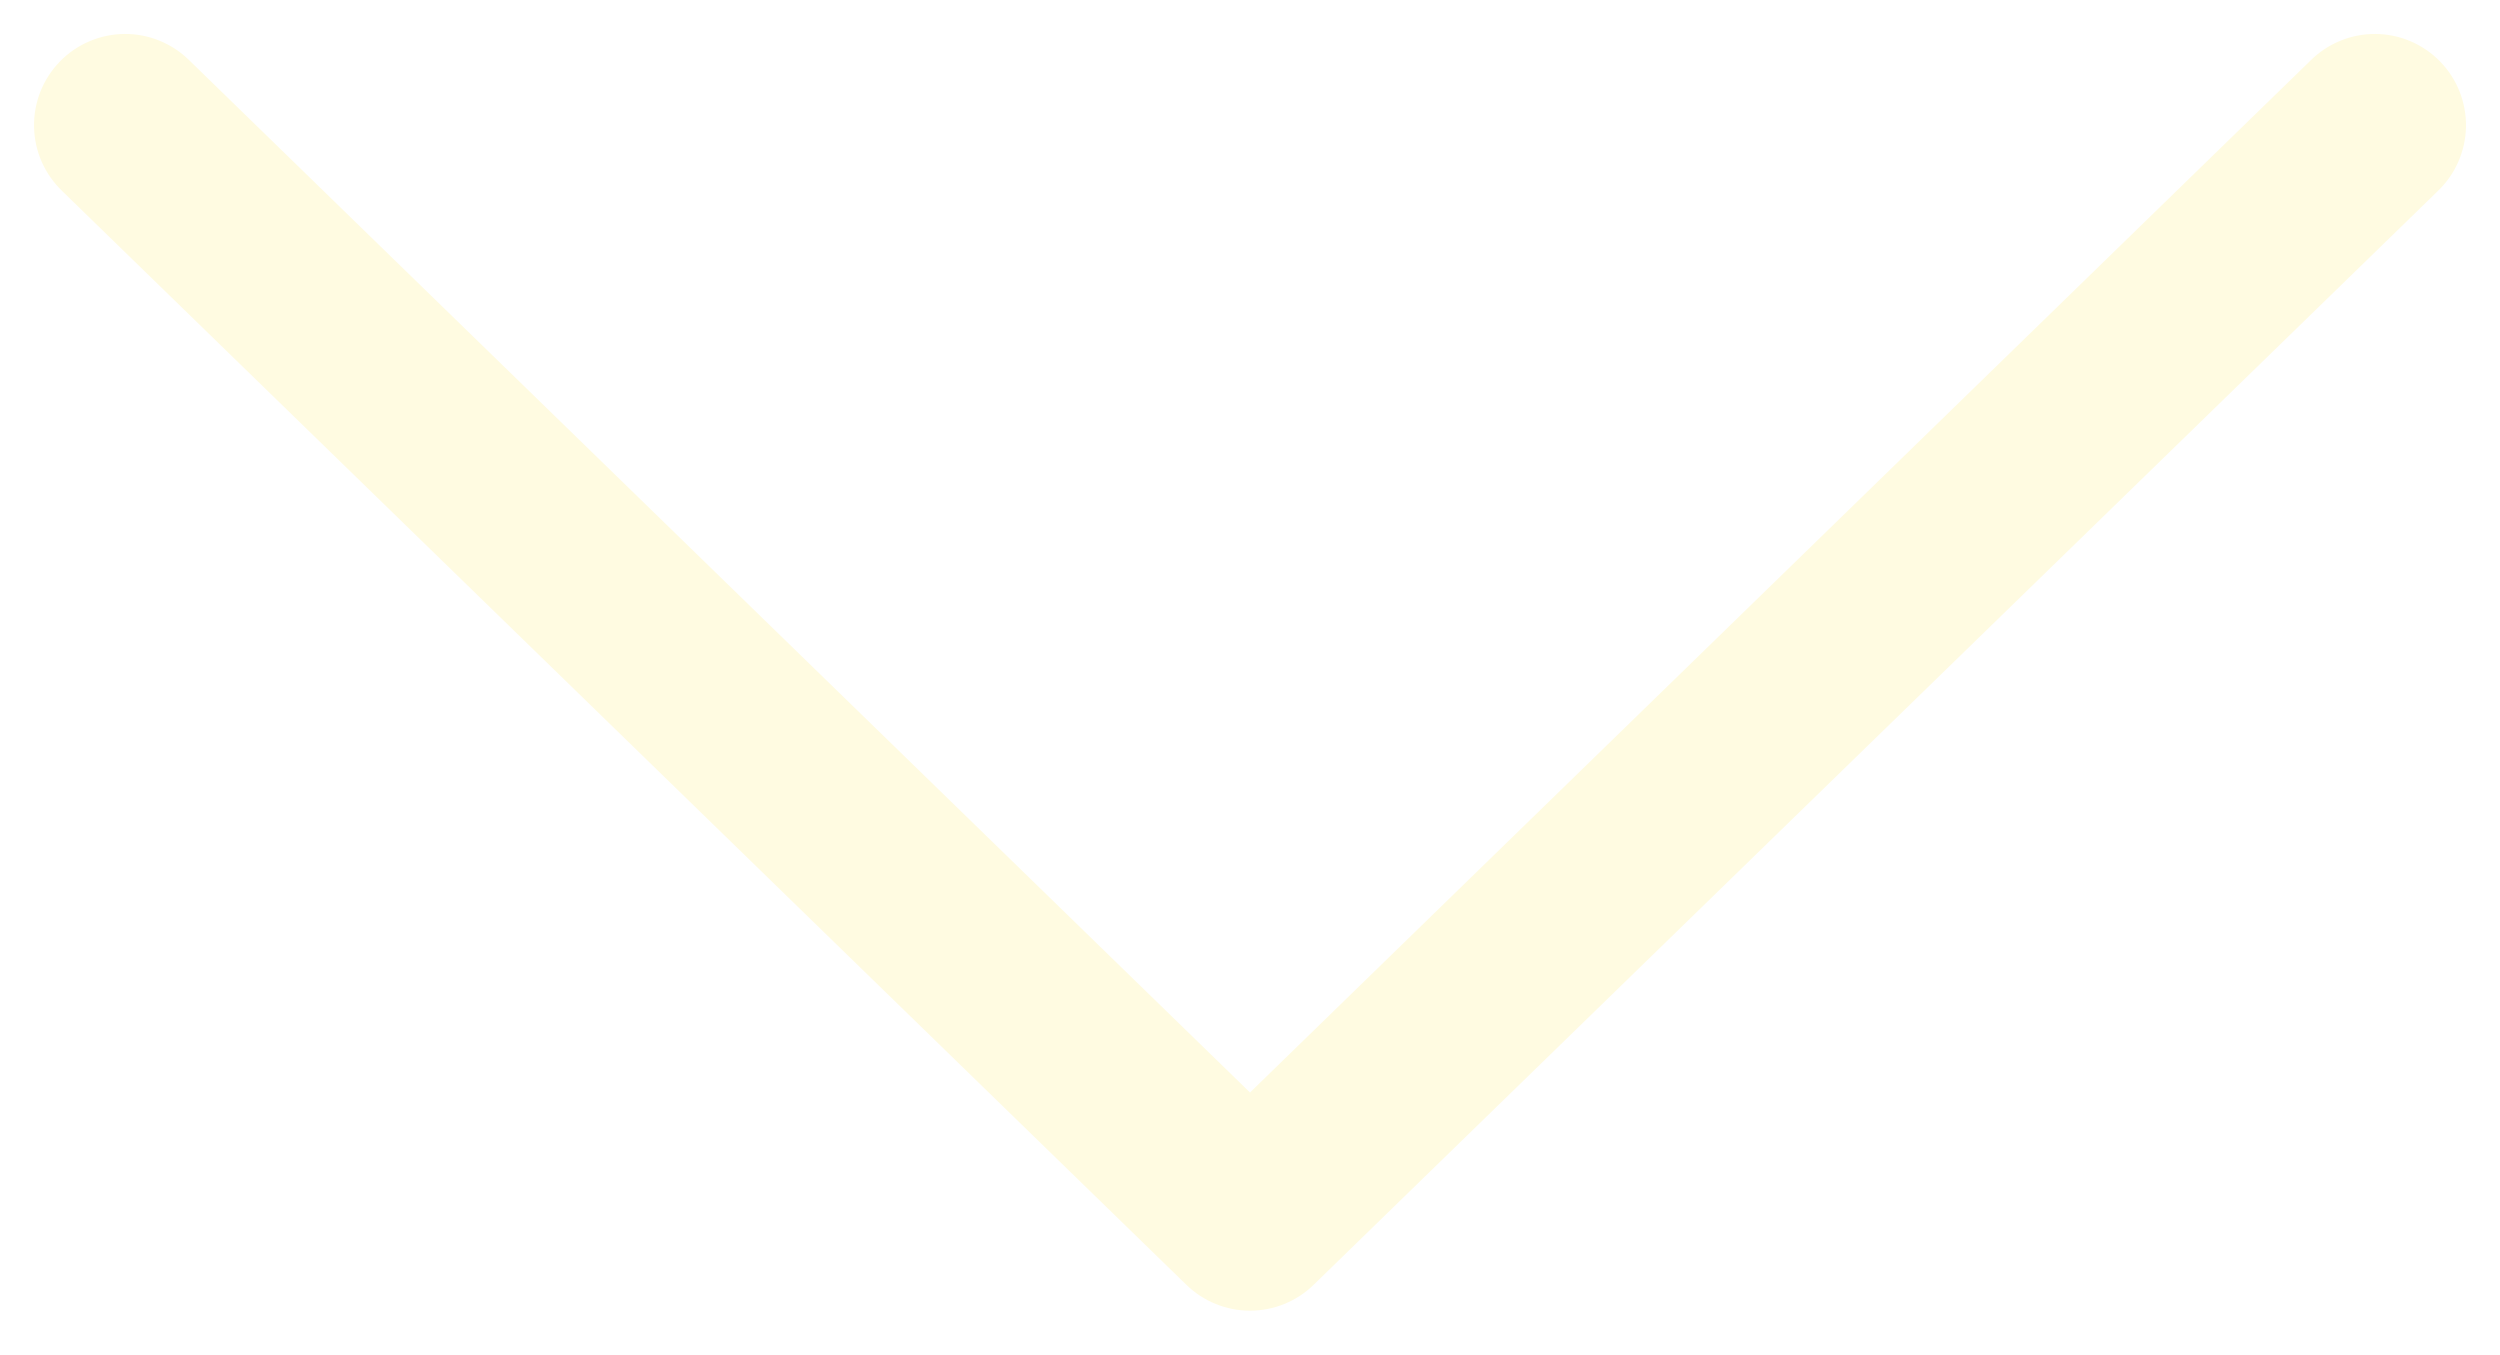
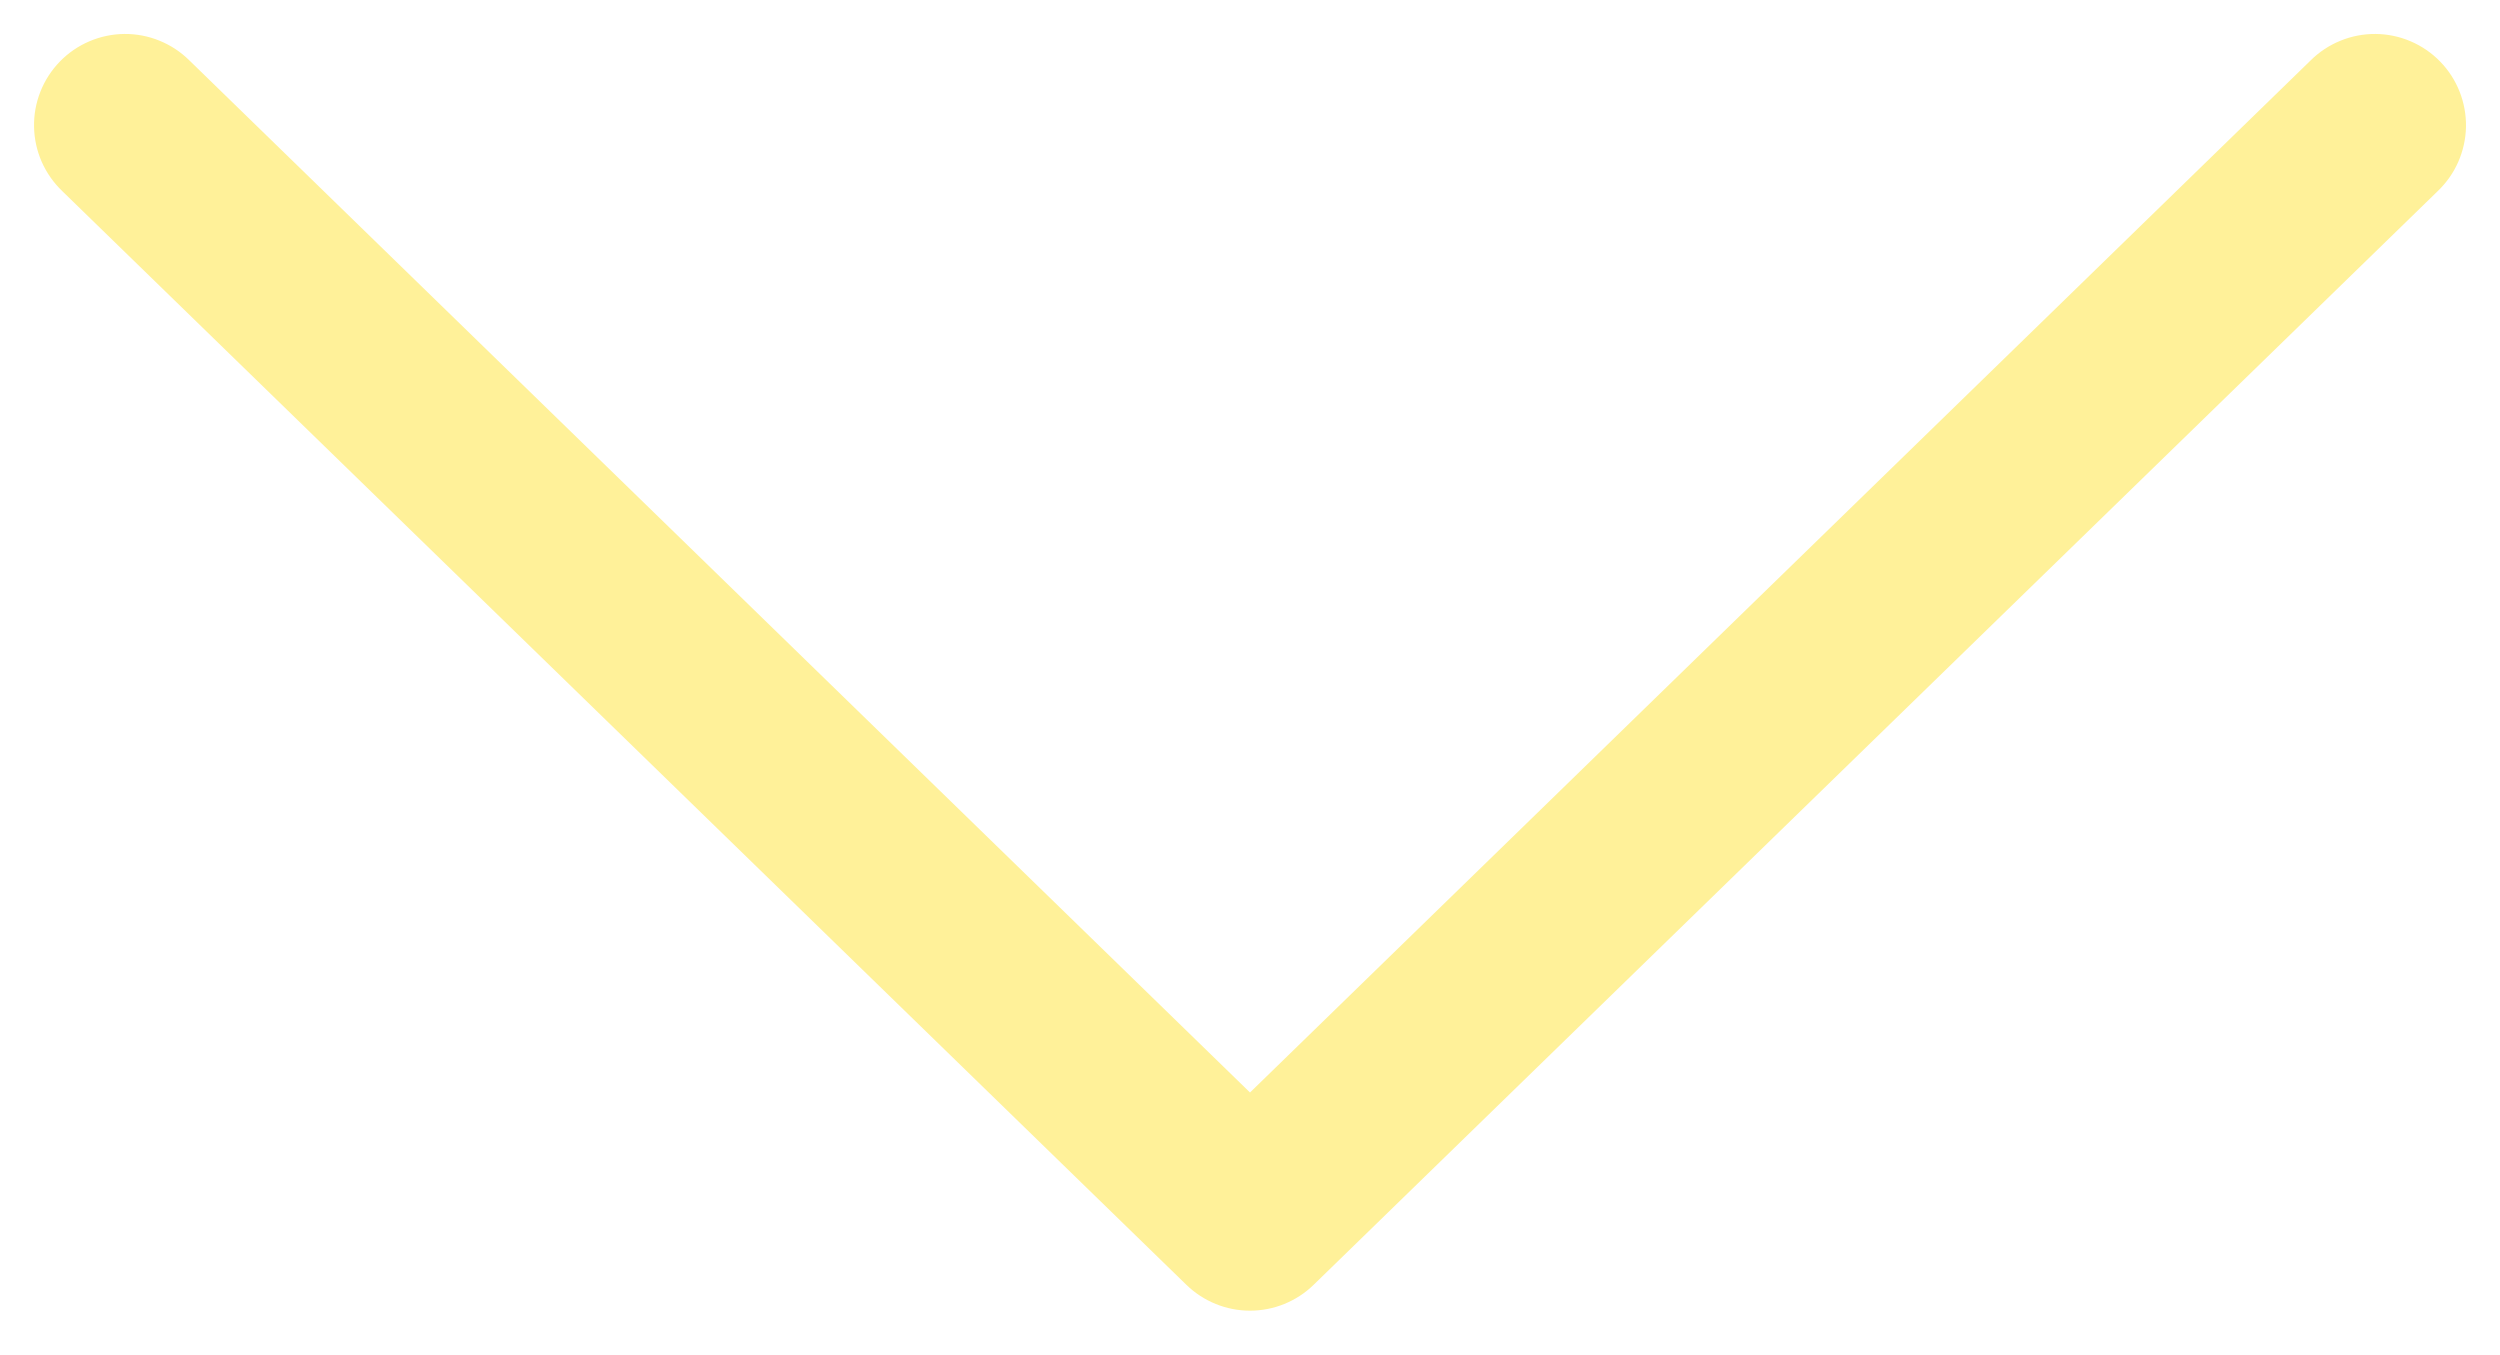
<svg xmlns="http://www.w3.org/2000/svg" width="48" height="26" viewBox="0 0 48 26" fill="none">
-   <path d="M24 20.976L3.637 1.161C3.473 0.998 3.278 0.869 3.064 0.782C2.85 0.694 2.62 0.65 2.389 0.652C2.157 0.654 1.929 0.702 1.716 0.793C1.503 0.884 1.31 1.016 1.149 1.182C0.988 1.348 0.861 1.544 0.776 1.759C0.691 1.974 0.649 2.204 0.654 2.436C0.658 2.667 0.708 2.895 0.801 3.107C0.895 3.319 1.029 3.51 1.196 3.67L22.78 24.67C23.107 24.987 23.544 25.165 24 25.165C24.456 25.165 24.894 24.987 25.22 24.67L46.804 3.67C46.971 3.51 47.106 3.319 47.199 3.107C47.292 2.895 47.342 2.667 47.347 2.436C47.351 2.204 47.309 1.974 47.224 1.759C47.139 1.544 47.013 1.348 46.851 1.182C46.69 1.016 46.497 0.884 46.284 0.793C46.072 0.702 45.843 0.654 45.611 0.652C45.38 0.65 45.151 0.694 44.936 0.782C44.722 0.869 44.527 0.998 44.363 1.161L24 20.976Z" fill="#FFFBE1" />
+   <path d="M24 20.976L3.637 1.161C3.473 0.998 3.278 0.869 3.064 0.782C2.85 0.694 2.62 0.65 2.389 0.652C2.157 0.654 1.929 0.702 1.716 0.793C1.503 0.884 1.31 1.016 1.149 1.182C0.988 1.348 0.861 1.544 0.776 1.759C0.691 1.974 0.649 2.204 0.654 2.436C0.658 2.667 0.708 2.895 0.801 3.107C0.895 3.319 1.029 3.51 1.196 3.67L22.78 24.67C23.107 24.987 23.544 25.165 24 25.165C24.456 25.165 24.894 24.987 25.22 24.67L46.804 3.67C46.971 3.51 47.106 3.319 47.199 3.107C47.292 2.895 47.342 2.667 47.347 2.436C47.351 2.204 47.309 1.974 47.224 1.759C47.139 1.544 47.013 1.348 46.851 1.182C46.69 1.016 46.497 0.884 46.284 0.793C46.072 0.702 45.843 0.654 45.611 0.652C45.38 0.65 45.151 0.694 44.936 0.782C44.722 0.869 44.527 0.998 44.363 1.161L24 20.976Z" fill="#FFF199" />
</svg>
